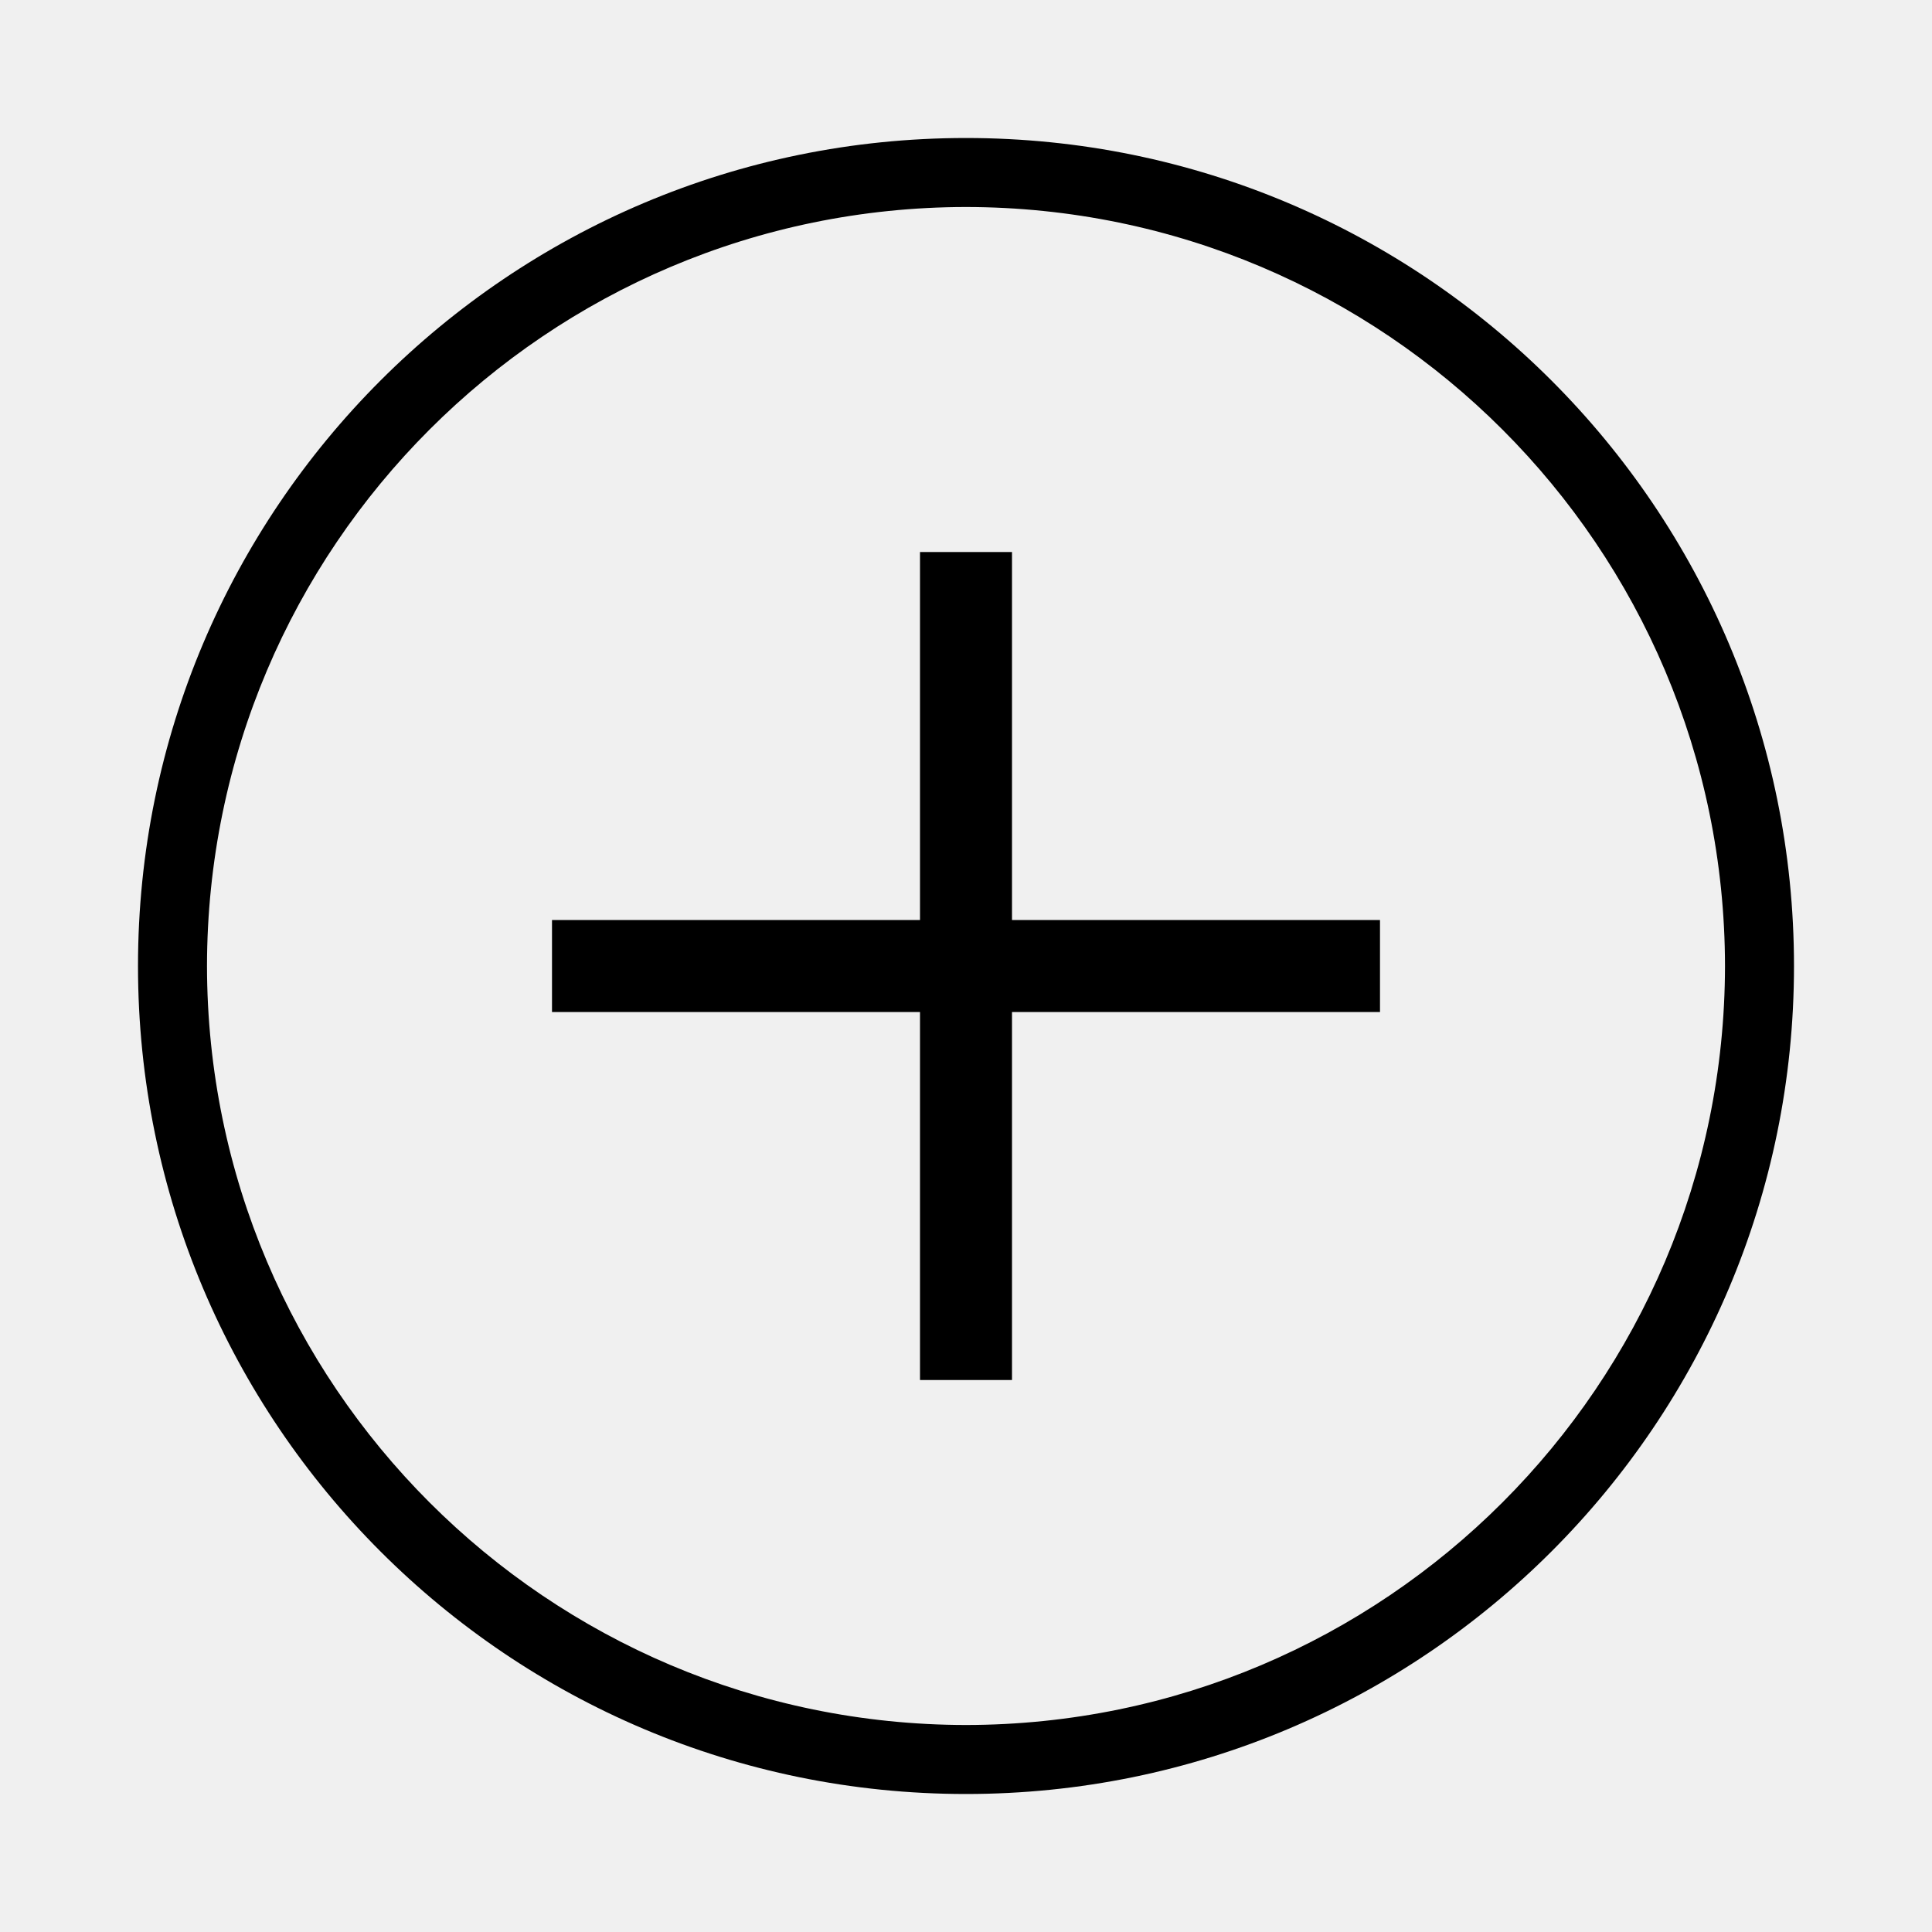
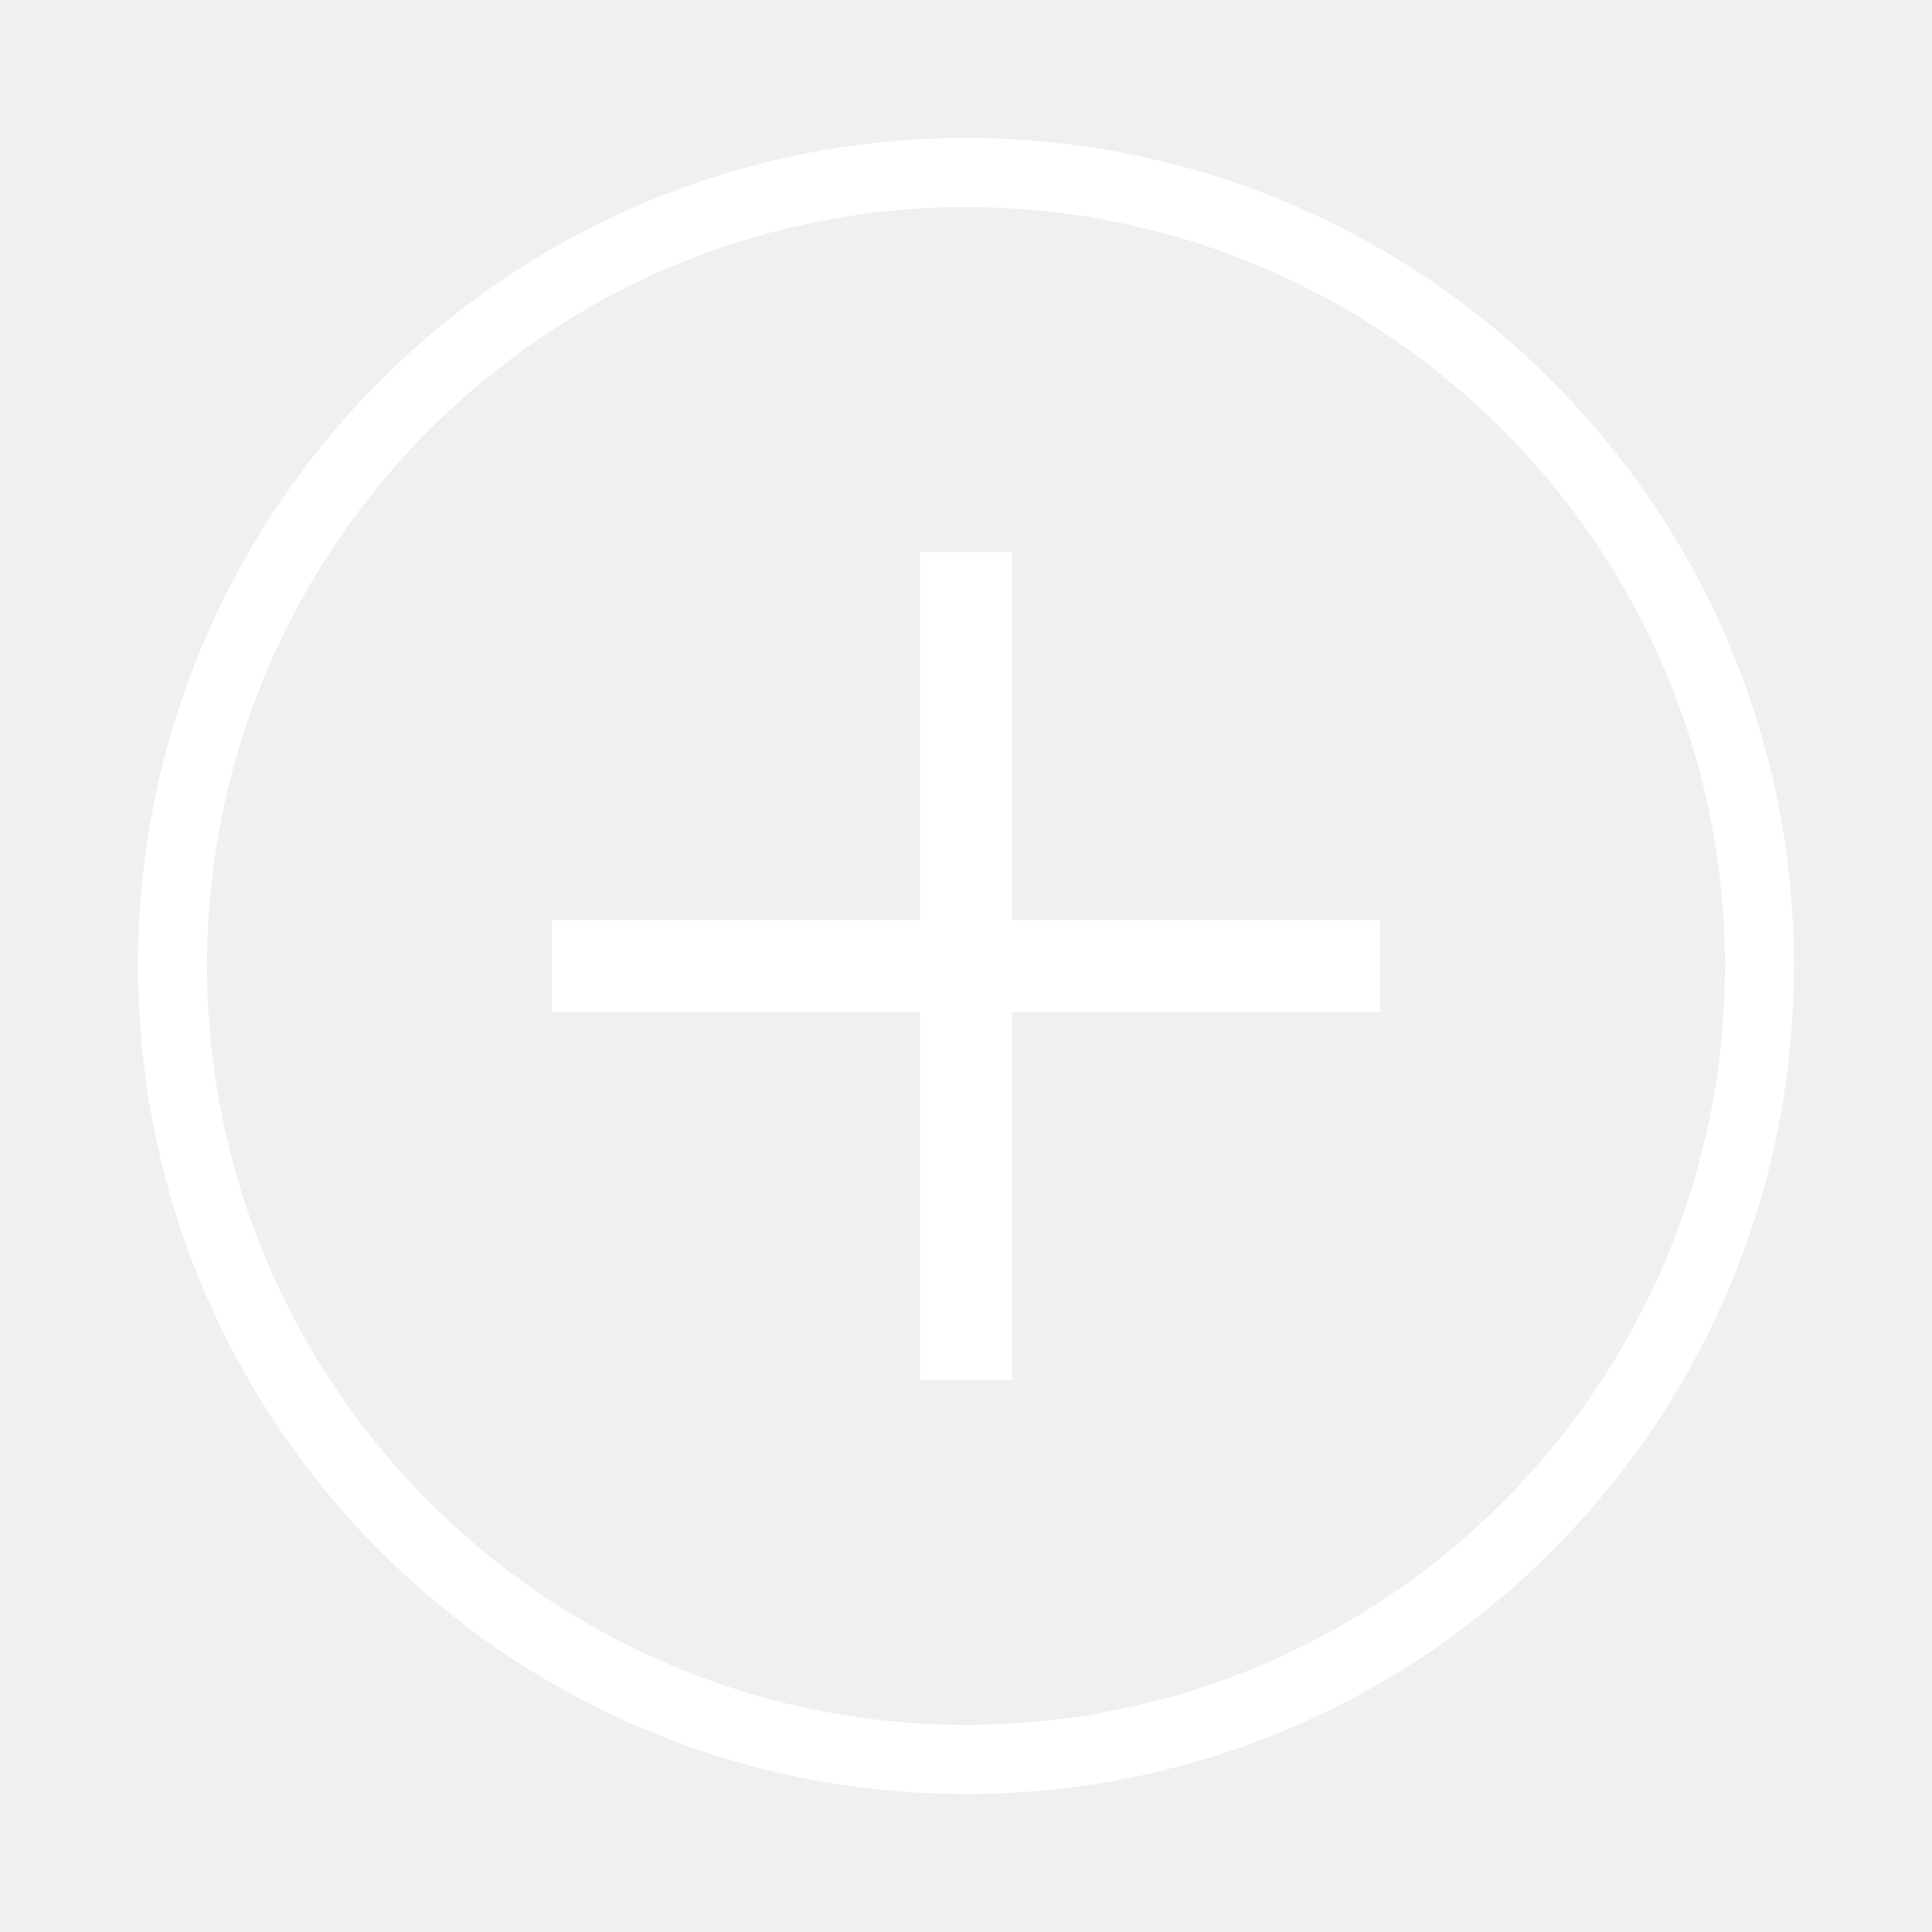
- <svg xmlns="http://www.w3.org/2000/svg" width="84" height="84" viewBox="0 0 84 84">
+ <svg xmlns="http://www.w3.org/2000/svg" width="84" height="84" viewBox="0 0 84 84" fill="#fff">
  <defs>
    <clipPath id="clip-_3x_13">
      <rect width="84" height="84" />
    </clipPath>
  </defs>
  <g id="_3x_13" data-name="@3x – 13" clip-path="url(#clip-_3x_13)">
    <g id="Group_169" data-name="Group 169" transform="translate(-6934.68 2963.475)">
      <g id="Group_164" data-name="Group 164">
        <g id="Group_163" data-name="Group 163">
          <path id="Path_67" data-name="Path 67" d="M6976.68-2954.475a33.038,33.038,0,0,1,33,33,33.037,33.037,0,0,1-33,33,33.036,33.036,0,0,1-33-33,33.037,33.037,0,0,1,33-33m0-3a36,36,0,0,0-36,36,36,36,0,0,0,36,36,36,36,0,0,0,36-36,36,36,0,0,0-36-36Z" />
        </g>
      </g>
      <g id="Group_166" data-name="Group 166">
        <g id="Group_165" data-name="Group 165">
          <rect id="Rectangle_8" data-name="Rectangle 8" width="4" height="36" transform="translate(6974.68 -2939.474)" />
        </g>
      </g>
      <g id="Group_168" data-name="Group 168">
        <g id="Group_167" data-name="Group 167">
          <rect id="Rectangle_9" data-name="Rectangle 9" width="36" height="4" transform="translate(6958.68 -2923.474)" />
        </g>
      </g>
    </g>
  </g>
</svg>
